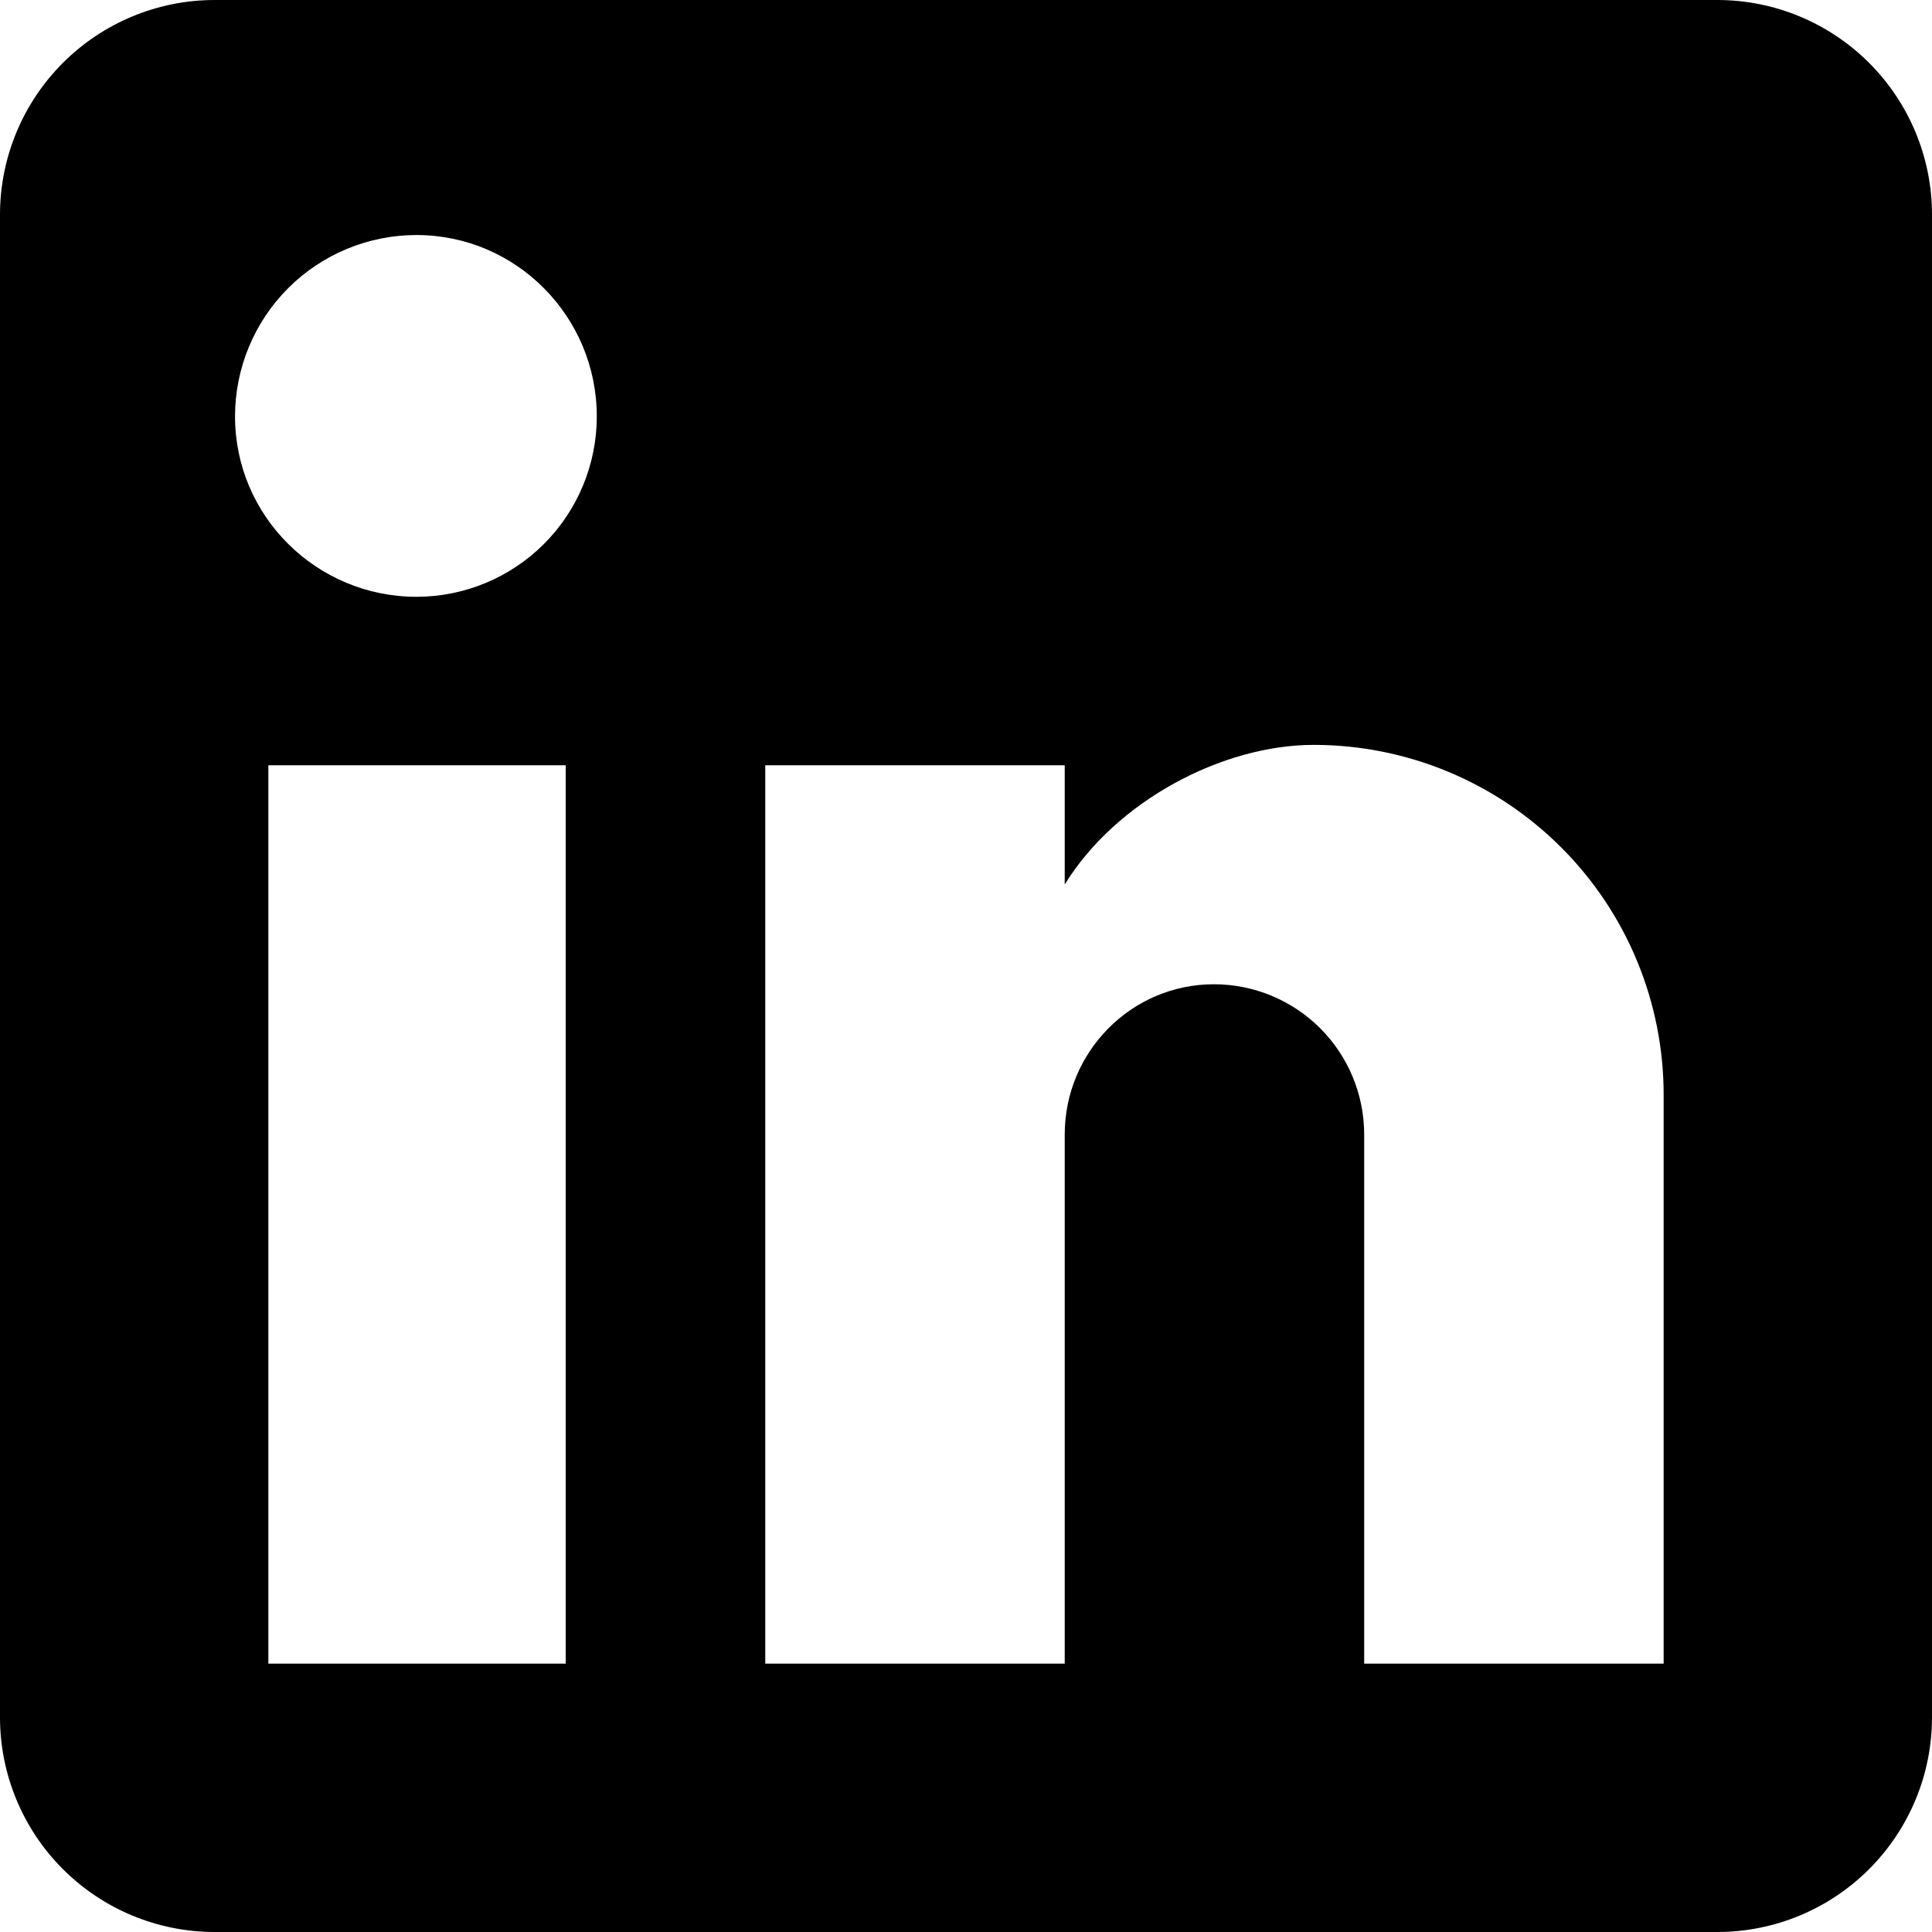
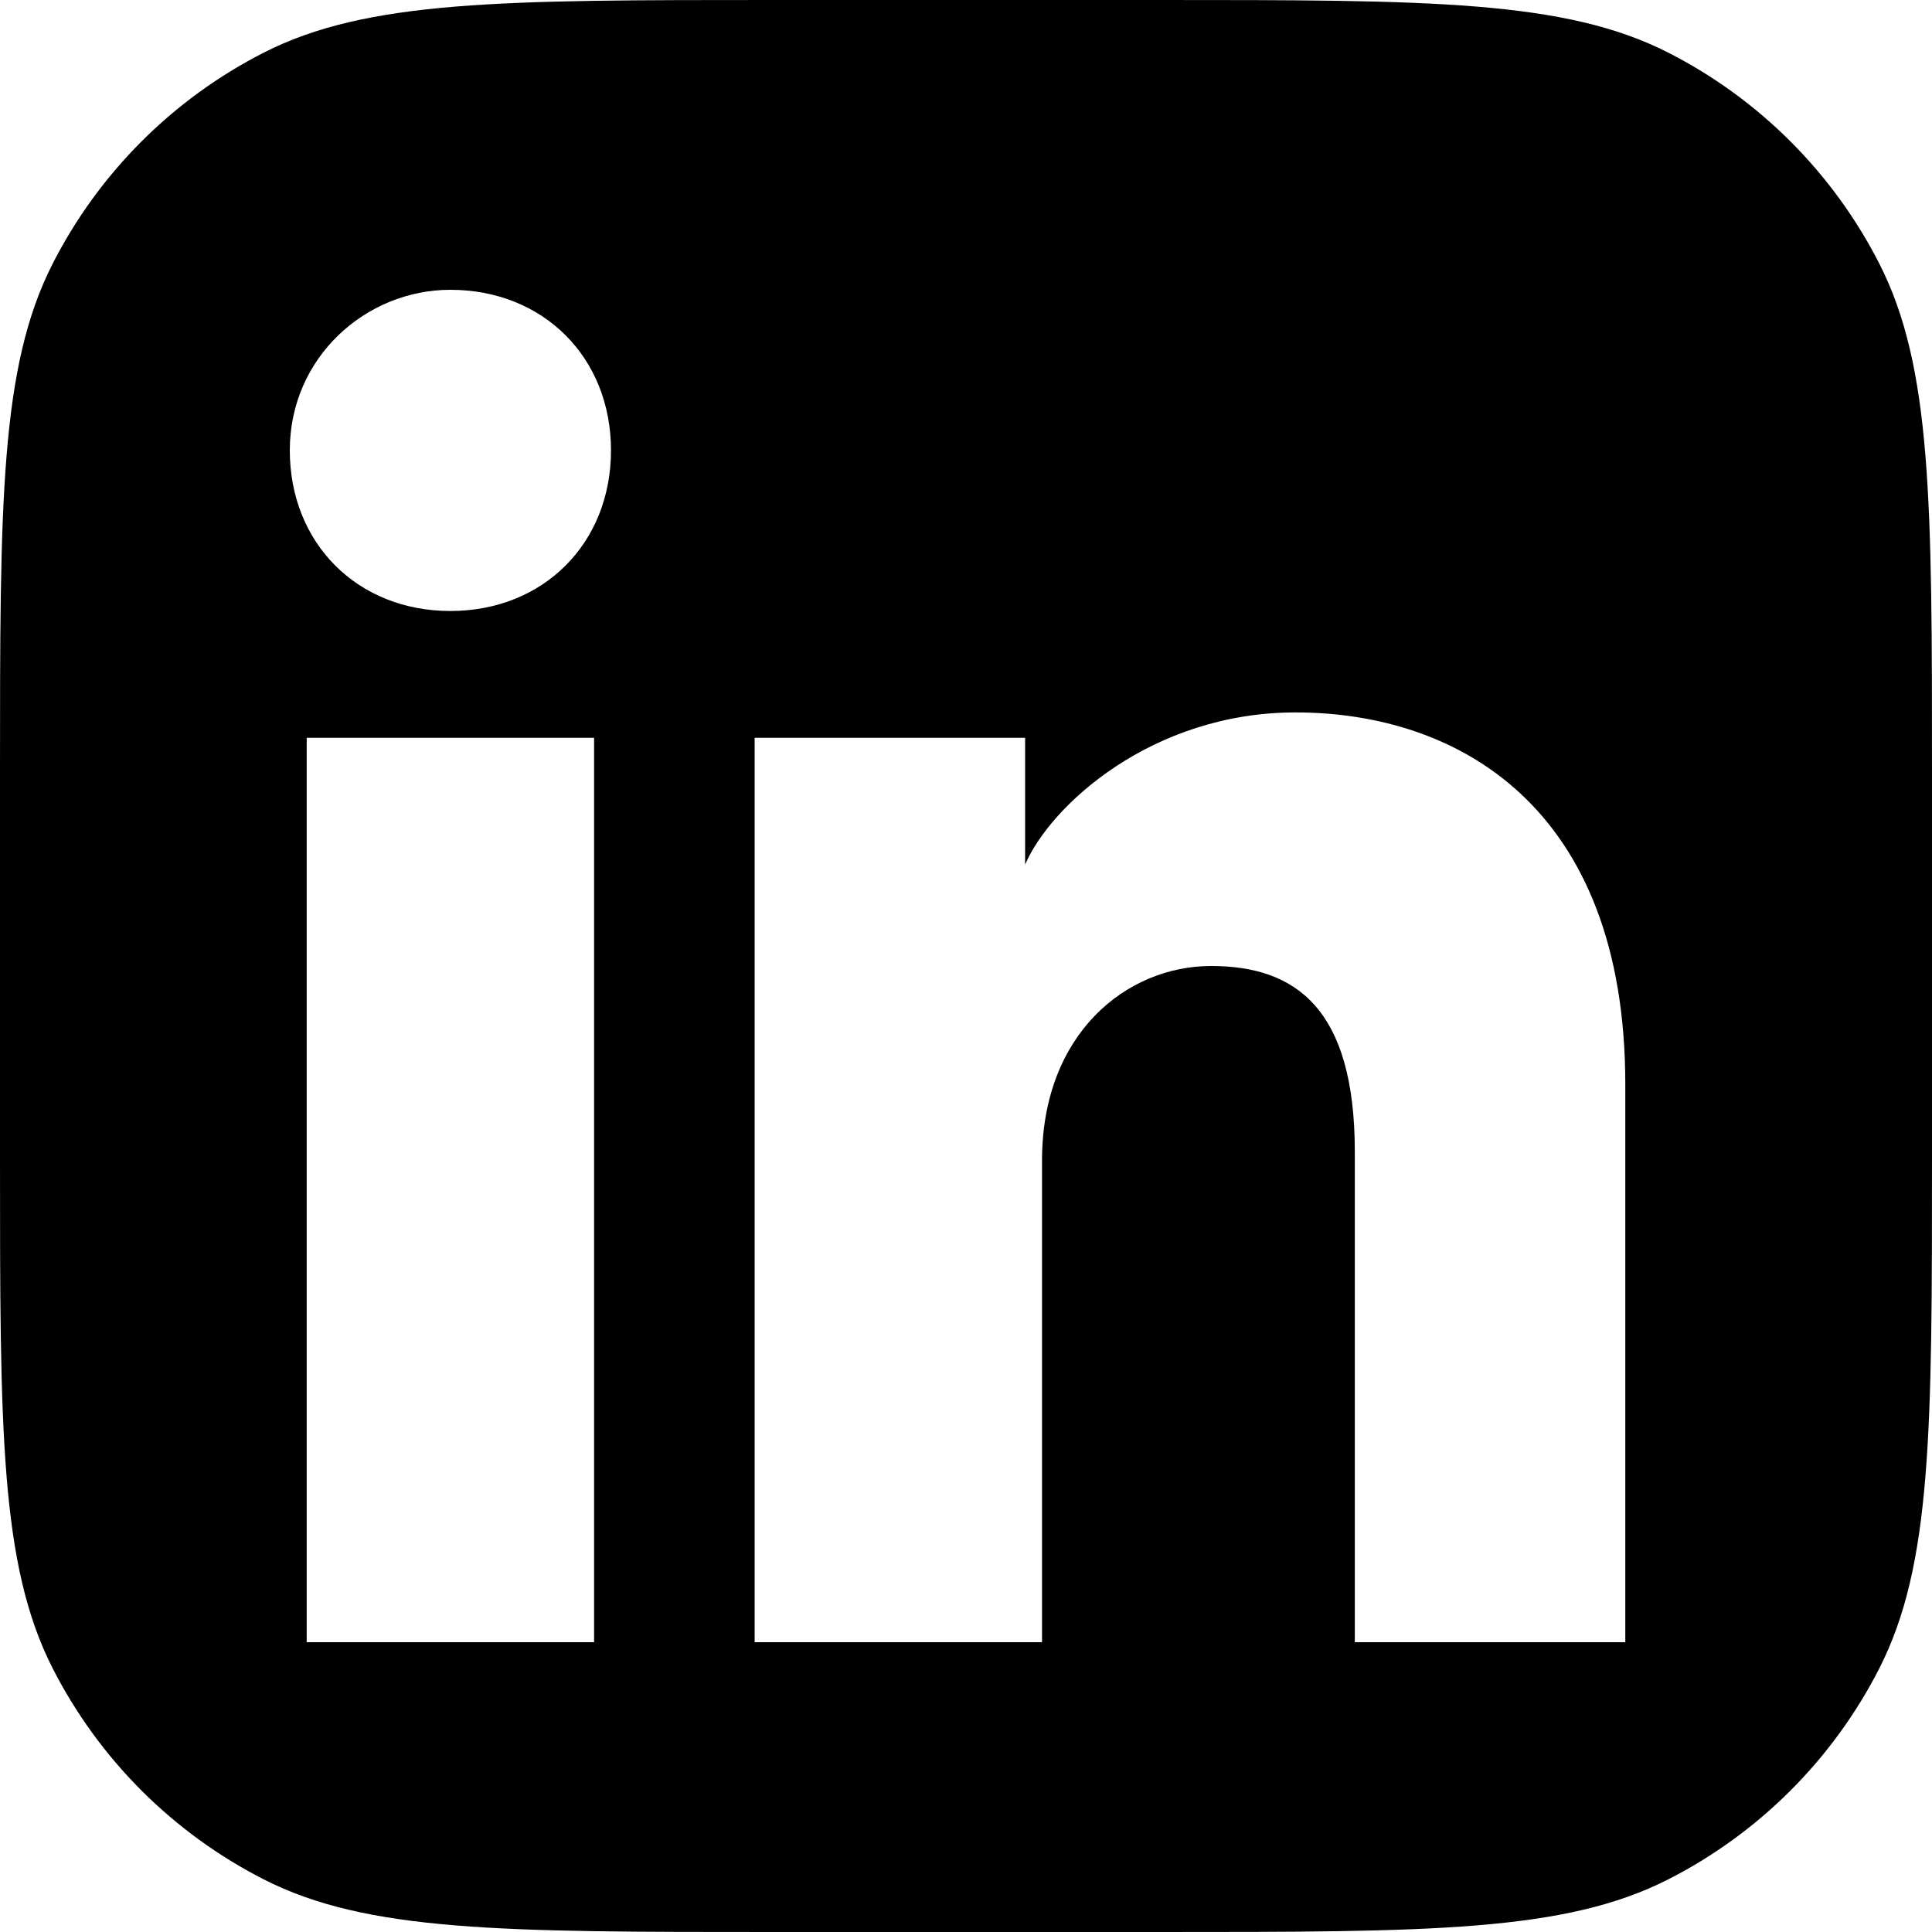
<svg width="20" height="20" viewBox="0 0 20 20">
-   <path d="M17.778 0C18.367 0 18.932 0.234 19.349 0.651C19.766 1.068 20 1.633 20 2.222V17.778C20 18.367 19.766 18.932 19.349 19.349C18.932 19.766 18.367 20 17.778 20H2.222C1.633 20 1.068 19.766 0.651 19.349C0.234 18.932 0 18.367 0 17.778V2.222C0 1.633 0.234 1.068 0.651 0.651C1.068 0.234 1.633 0 2.222 0H17.778ZM17.222 17.222V11.333C17.222 10.373 16.841 9.451 16.161 8.772C15.482 8.093 14.561 7.711 13.6 7.711C12.656 7.711 11.556 8.289 11.022 9.156V7.922H7.922V17.222H11.022V11.744C11.022 10.889 11.711 10.189 12.567 10.189C12.979 10.189 13.375 10.353 13.667 10.645C13.958 10.936 14.122 11.332 14.122 11.744V17.222H17.222ZM4.311 6.178C4.806 6.178 5.281 5.981 5.631 5.631C5.981 5.281 6.178 4.806 6.178 4.311C6.178 3.278 5.344 2.433 4.311 2.433C3.813 2.433 3.335 2.631 2.983 2.983C2.631 3.335 2.433 3.813 2.433 4.311C2.433 5.344 3.278 6.178 4.311 6.178ZM5.856 17.222V7.922H2.778V17.222H5.856Z" />
+   <path d="M12 0C14.8 0 16.2 0 17.27 0.545C18.21 1.024 18.976 1.79 19.455 2.73C20 3.8 20 5.2 20 8V12C20 14.8 20 16.2 19.455 17.27C18.976 18.21 18.21 18.976 17.27 19.455C16.2 20 14.8 20 12 20H8C5.2 20 3.8 20 2.73 19.455C1.79 18.976 1.024 18.21 0.545 17.27C0 16.2 0 14.8 0 12V8C0 5.2 0 3.8 0.545 2.73C1.024 1.79 1.79 1.024 2.73 0.545C3.8 0 5.2 0 8 0H12ZM3.175 7.638V17H6.15V7.638H3.175ZM13.412 7.375C11.925 7.375 10.875 8.338 10.612 8.95V7.638H7.812V17H10.787V12.013C10.787 10.7 11.662 10 12.537 10C13.412 10 14.025 10.438 14.025 11.925V17H16.825V11.225C16.825 8.337 15.075 7.375 13.412 7.375ZM4.662 3C3.787 3 3 3.7 3 4.662C3 5.624 3.7 6.325 4.662 6.325C5.625 6.325 6.325 5.625 6.325 4.662C6.325 3.7 5.624 3 4.662 3Z" />
</svg>
